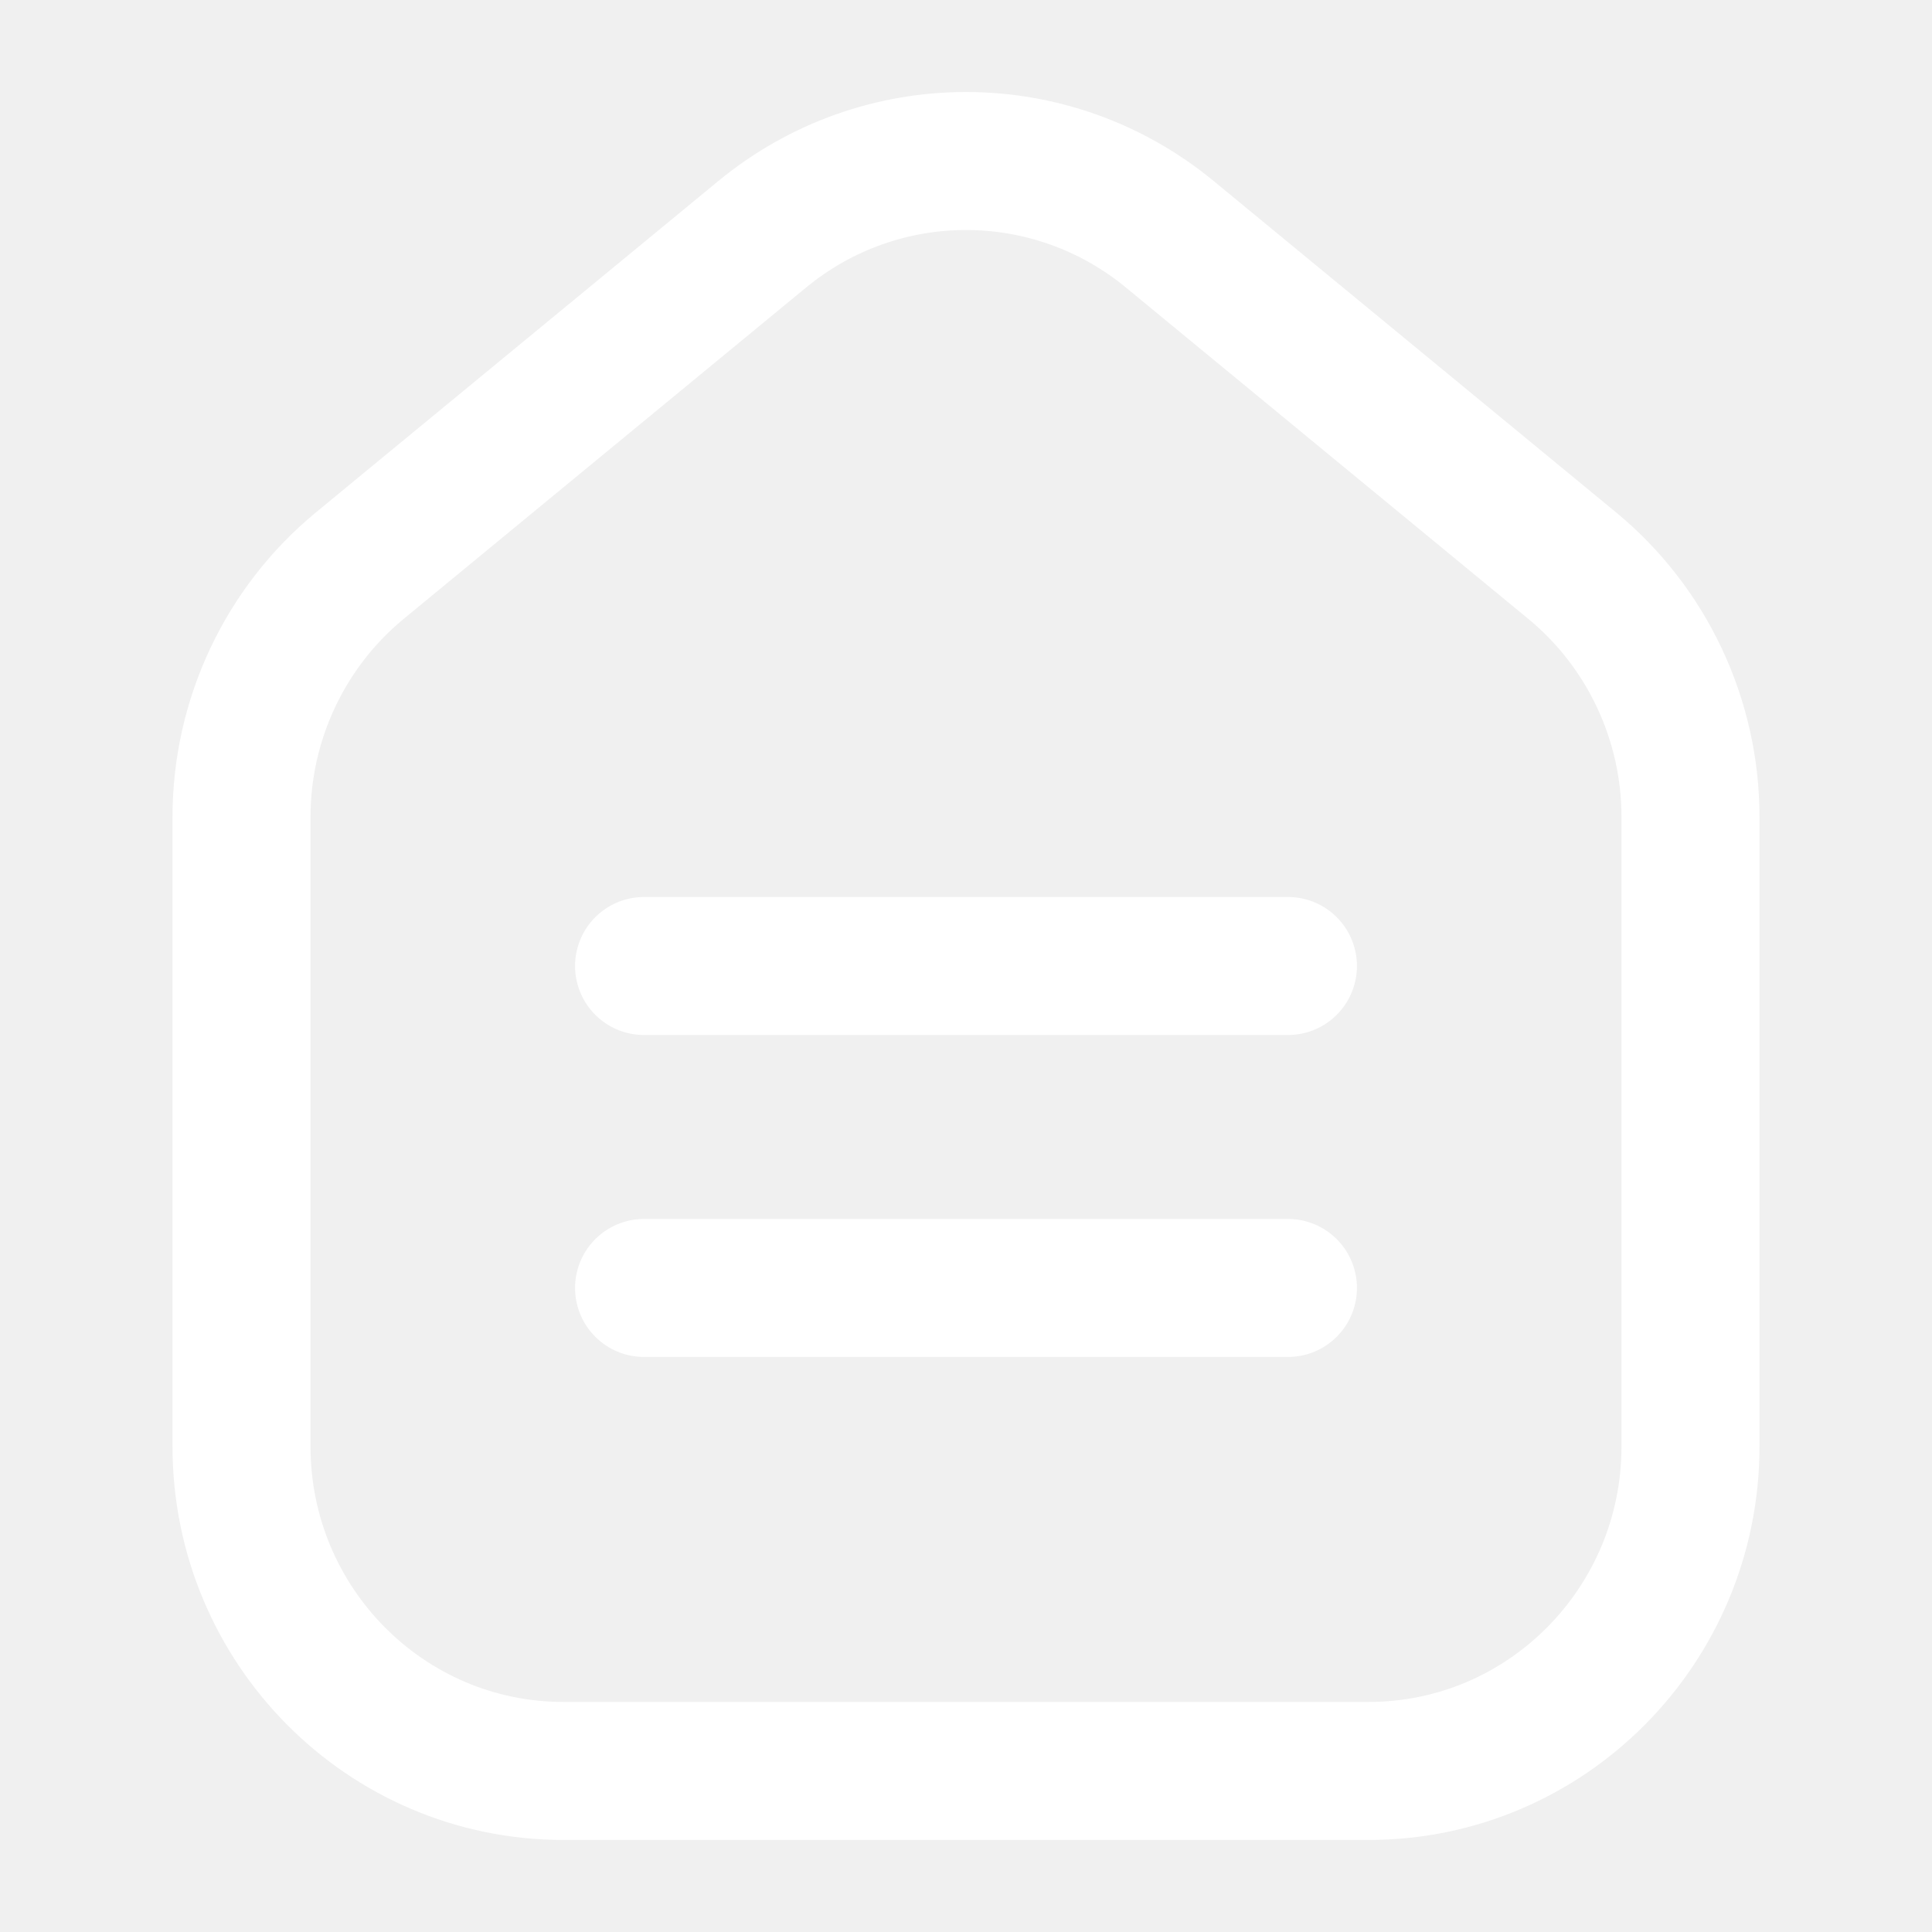
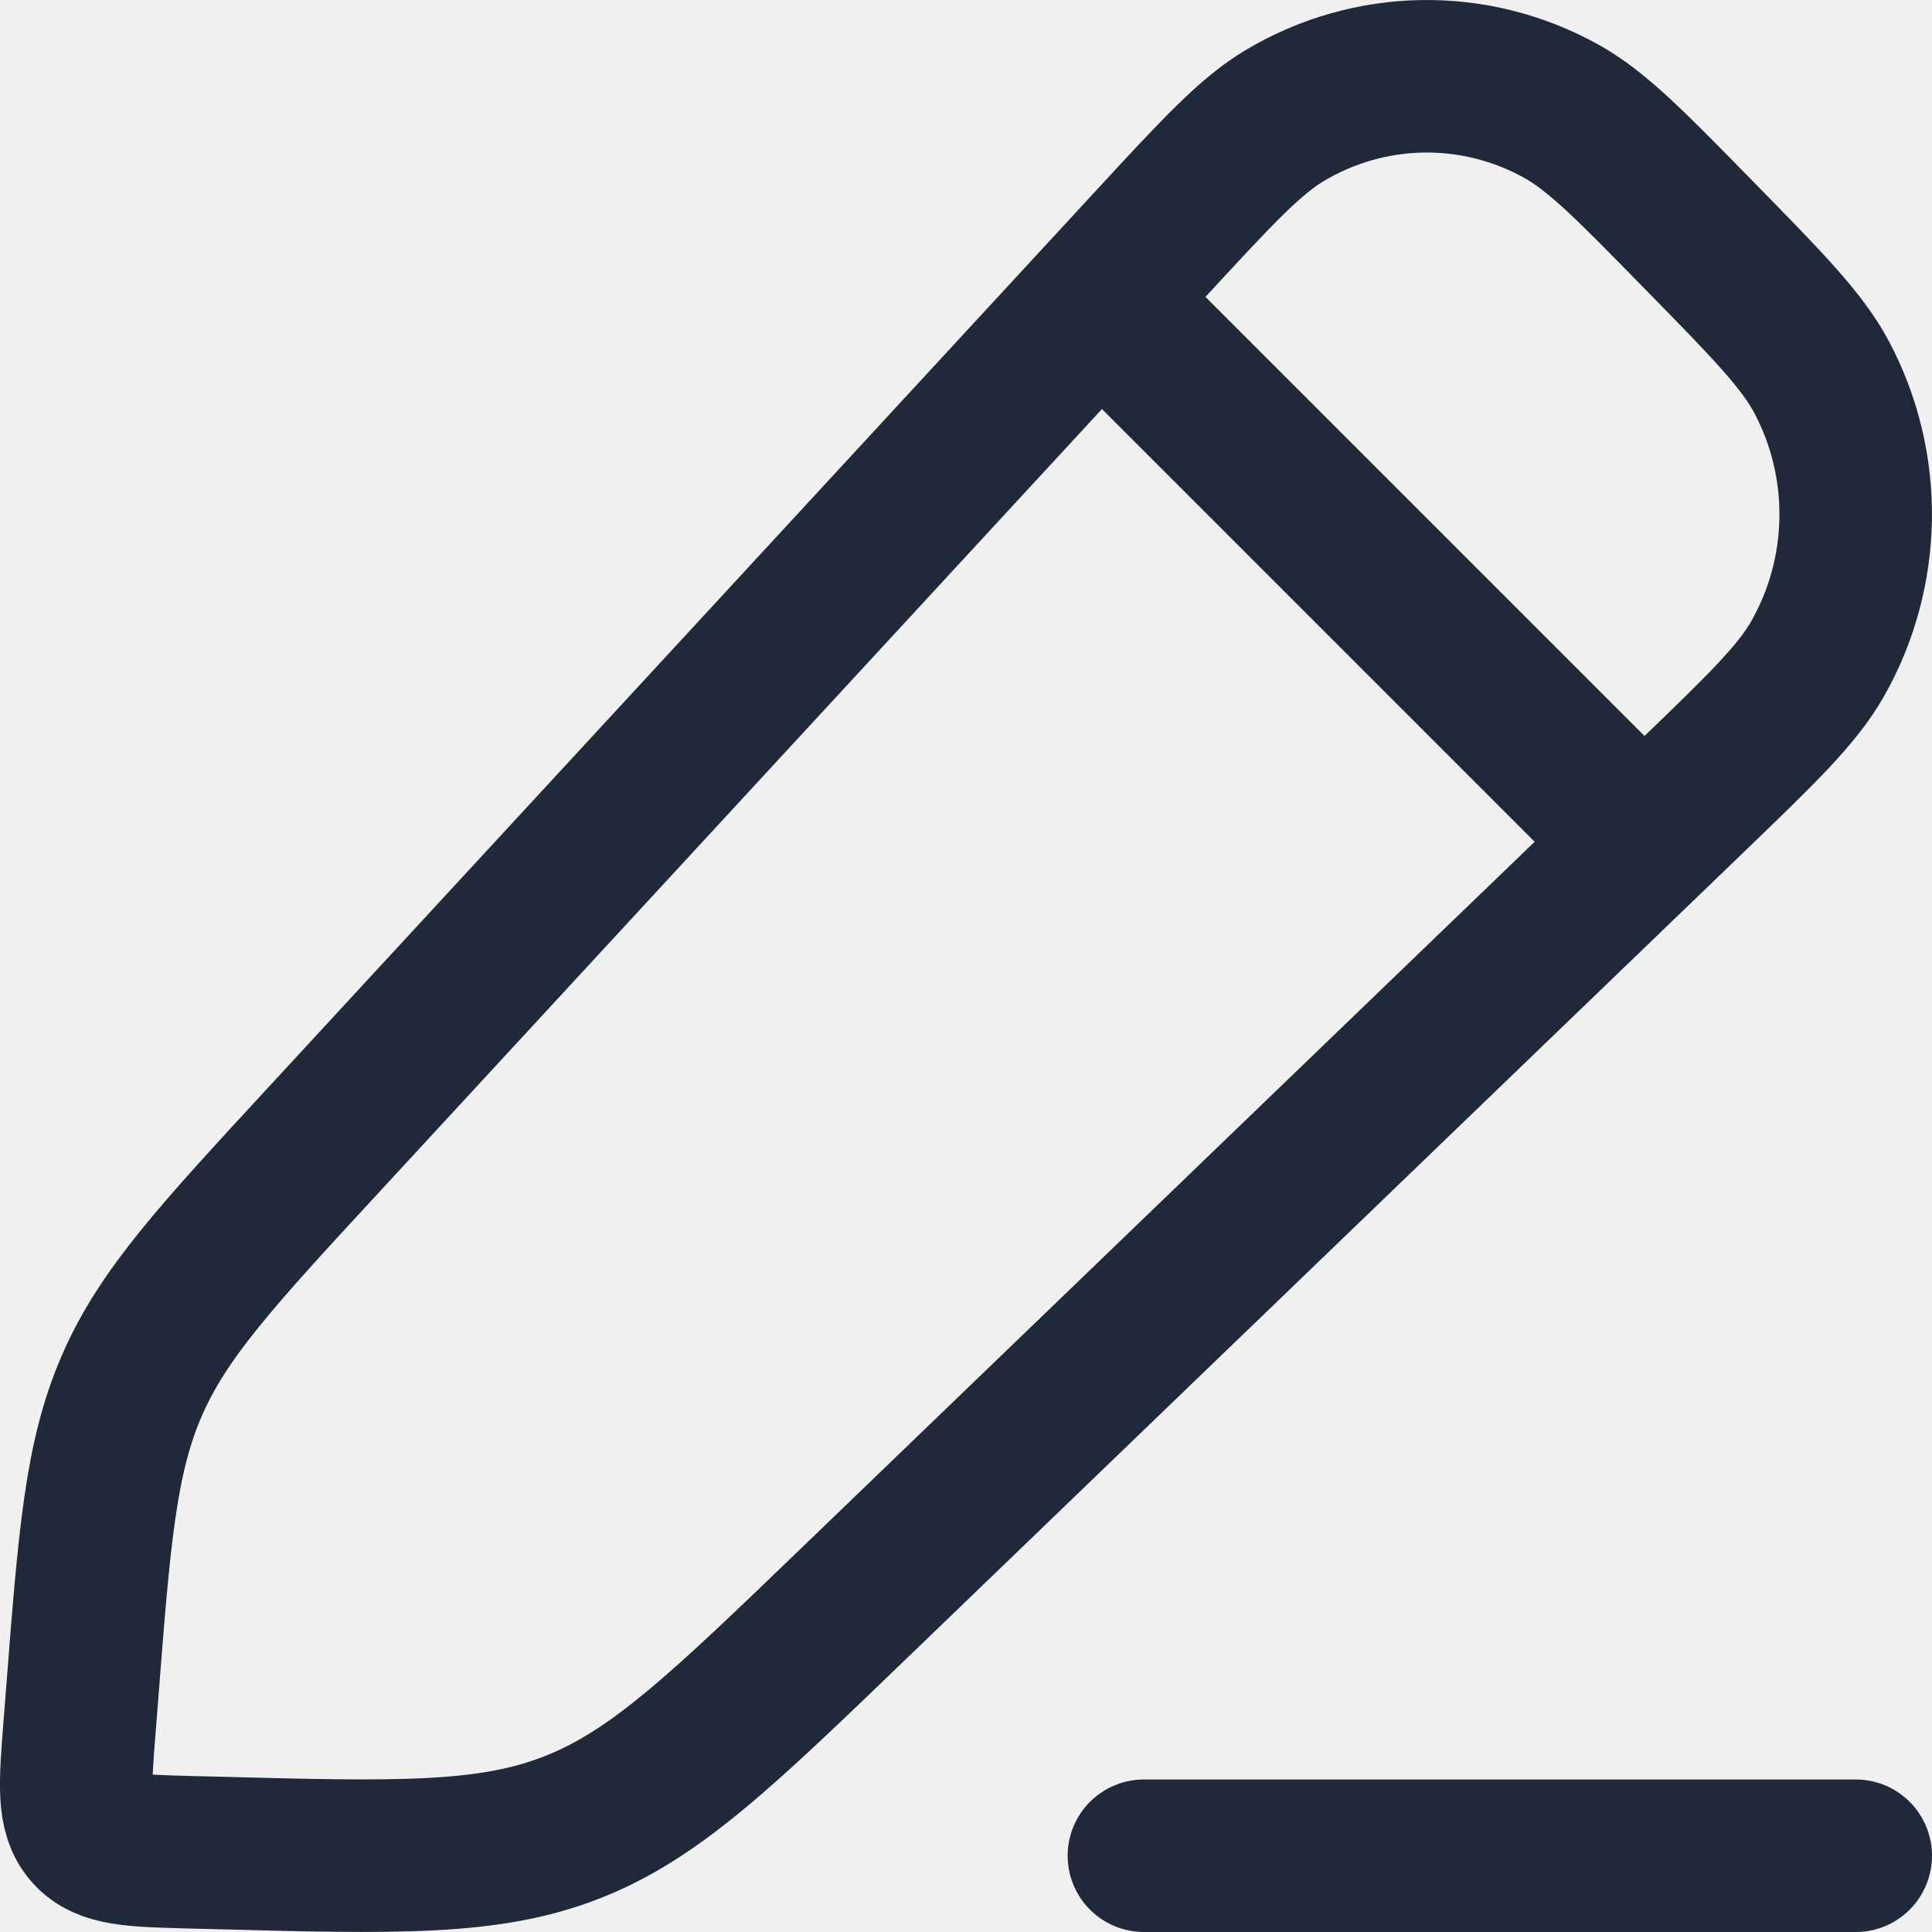
- <svg xmlns="http://www.w3.org/2000/svg" preserveAspectRatio="none" overflow="visible" style="display: block;" width="14" height="14" viewBox="0 0 14 14" fill="none">
-   <g id="Huge-icon/menu/outline/menu-home">
-     <path id="Vector" d="M4.667 7H9.333M4.667 9.333H9.333M12.25 5.921V10.481C12.25 11.78 11.205 12.833 9.917 12.833H4.083C2.795 12.833 1.75 11.78 1.75 10.481V5.921C1.75 5.215 2.065 4.546 2.607 4.099L5.524 1.697C6.383 0.99 7.617 0.99 8.476 1.697L11.393 4.099C11.935 4.546 12.25 5.215 12.25 5.921Z" stroke-linecap="round" stroke-linejoin="round" stroke="white" style="stroke:white;stroke-opacity:1;" />
+ <svg xmlns="http://www.w3.org/2000/svg" preserveAspectRatio="none" overflow="visible" style="display: block;" width="12.667" height="12.667" viewBox="0 0 12.667 12.667" fill="none">
+   <g id="elements">
+     <path id="Rectangle 2167" d="M1.238 12.144L1.401 12.148C2.602 12.18 3.202 12.195 3.748 11.982C4.294 11.769 4.731 11.348 5.604 10.507L11.09 5.223C11.551 4.779 11.781 4.557 11.916 4.321C12.24 3.752 12.251 3.051 11.943 2.472C11.815 2.232 11.591 2.003 11.143 1.546C10.695 1.088 10.471 0.859 10.236 0.729C9.669 0.414 8.983 0.425 8.426 0.756C8.195 0.893 7.978 1.129 7.543 1.6L2.127 7.468C1.421 8.232 1.068 8.615 0.864 9.086C0.659 9.557 0.618 10.08 0.537 11.128L0.521 11.33C0.492 11.703 0.477 11.889 0.584 12.009C0.69 12.13 0.873 12.134 1.238 12.144Z" stroke-linejoin="round" stroke="#202939" style="stroke:#202939;stroke:color(display-p3 0.124 0.161 0.225);stroke-opacity:1;" />
+     <path id="Vector 4200" d="M6.917 1.667L11 5.75" stroke-linejoin="round" stroke="#202939" style="stroke:#202939;stroke:color(display-p3 0.124 0.161 0.225);stroke-opacity:1;" />
+     <path id="Vector 4201" d="M7.5 12.167L12.167 12.167" stroke-linecap="round" stroke-linejoin="round" stroke="#202939" style="stroke:#202939;stroke:color(display-p3 0.124 0.161 0.225);stroke-opacity:1;" />
  </g>
</svg>
